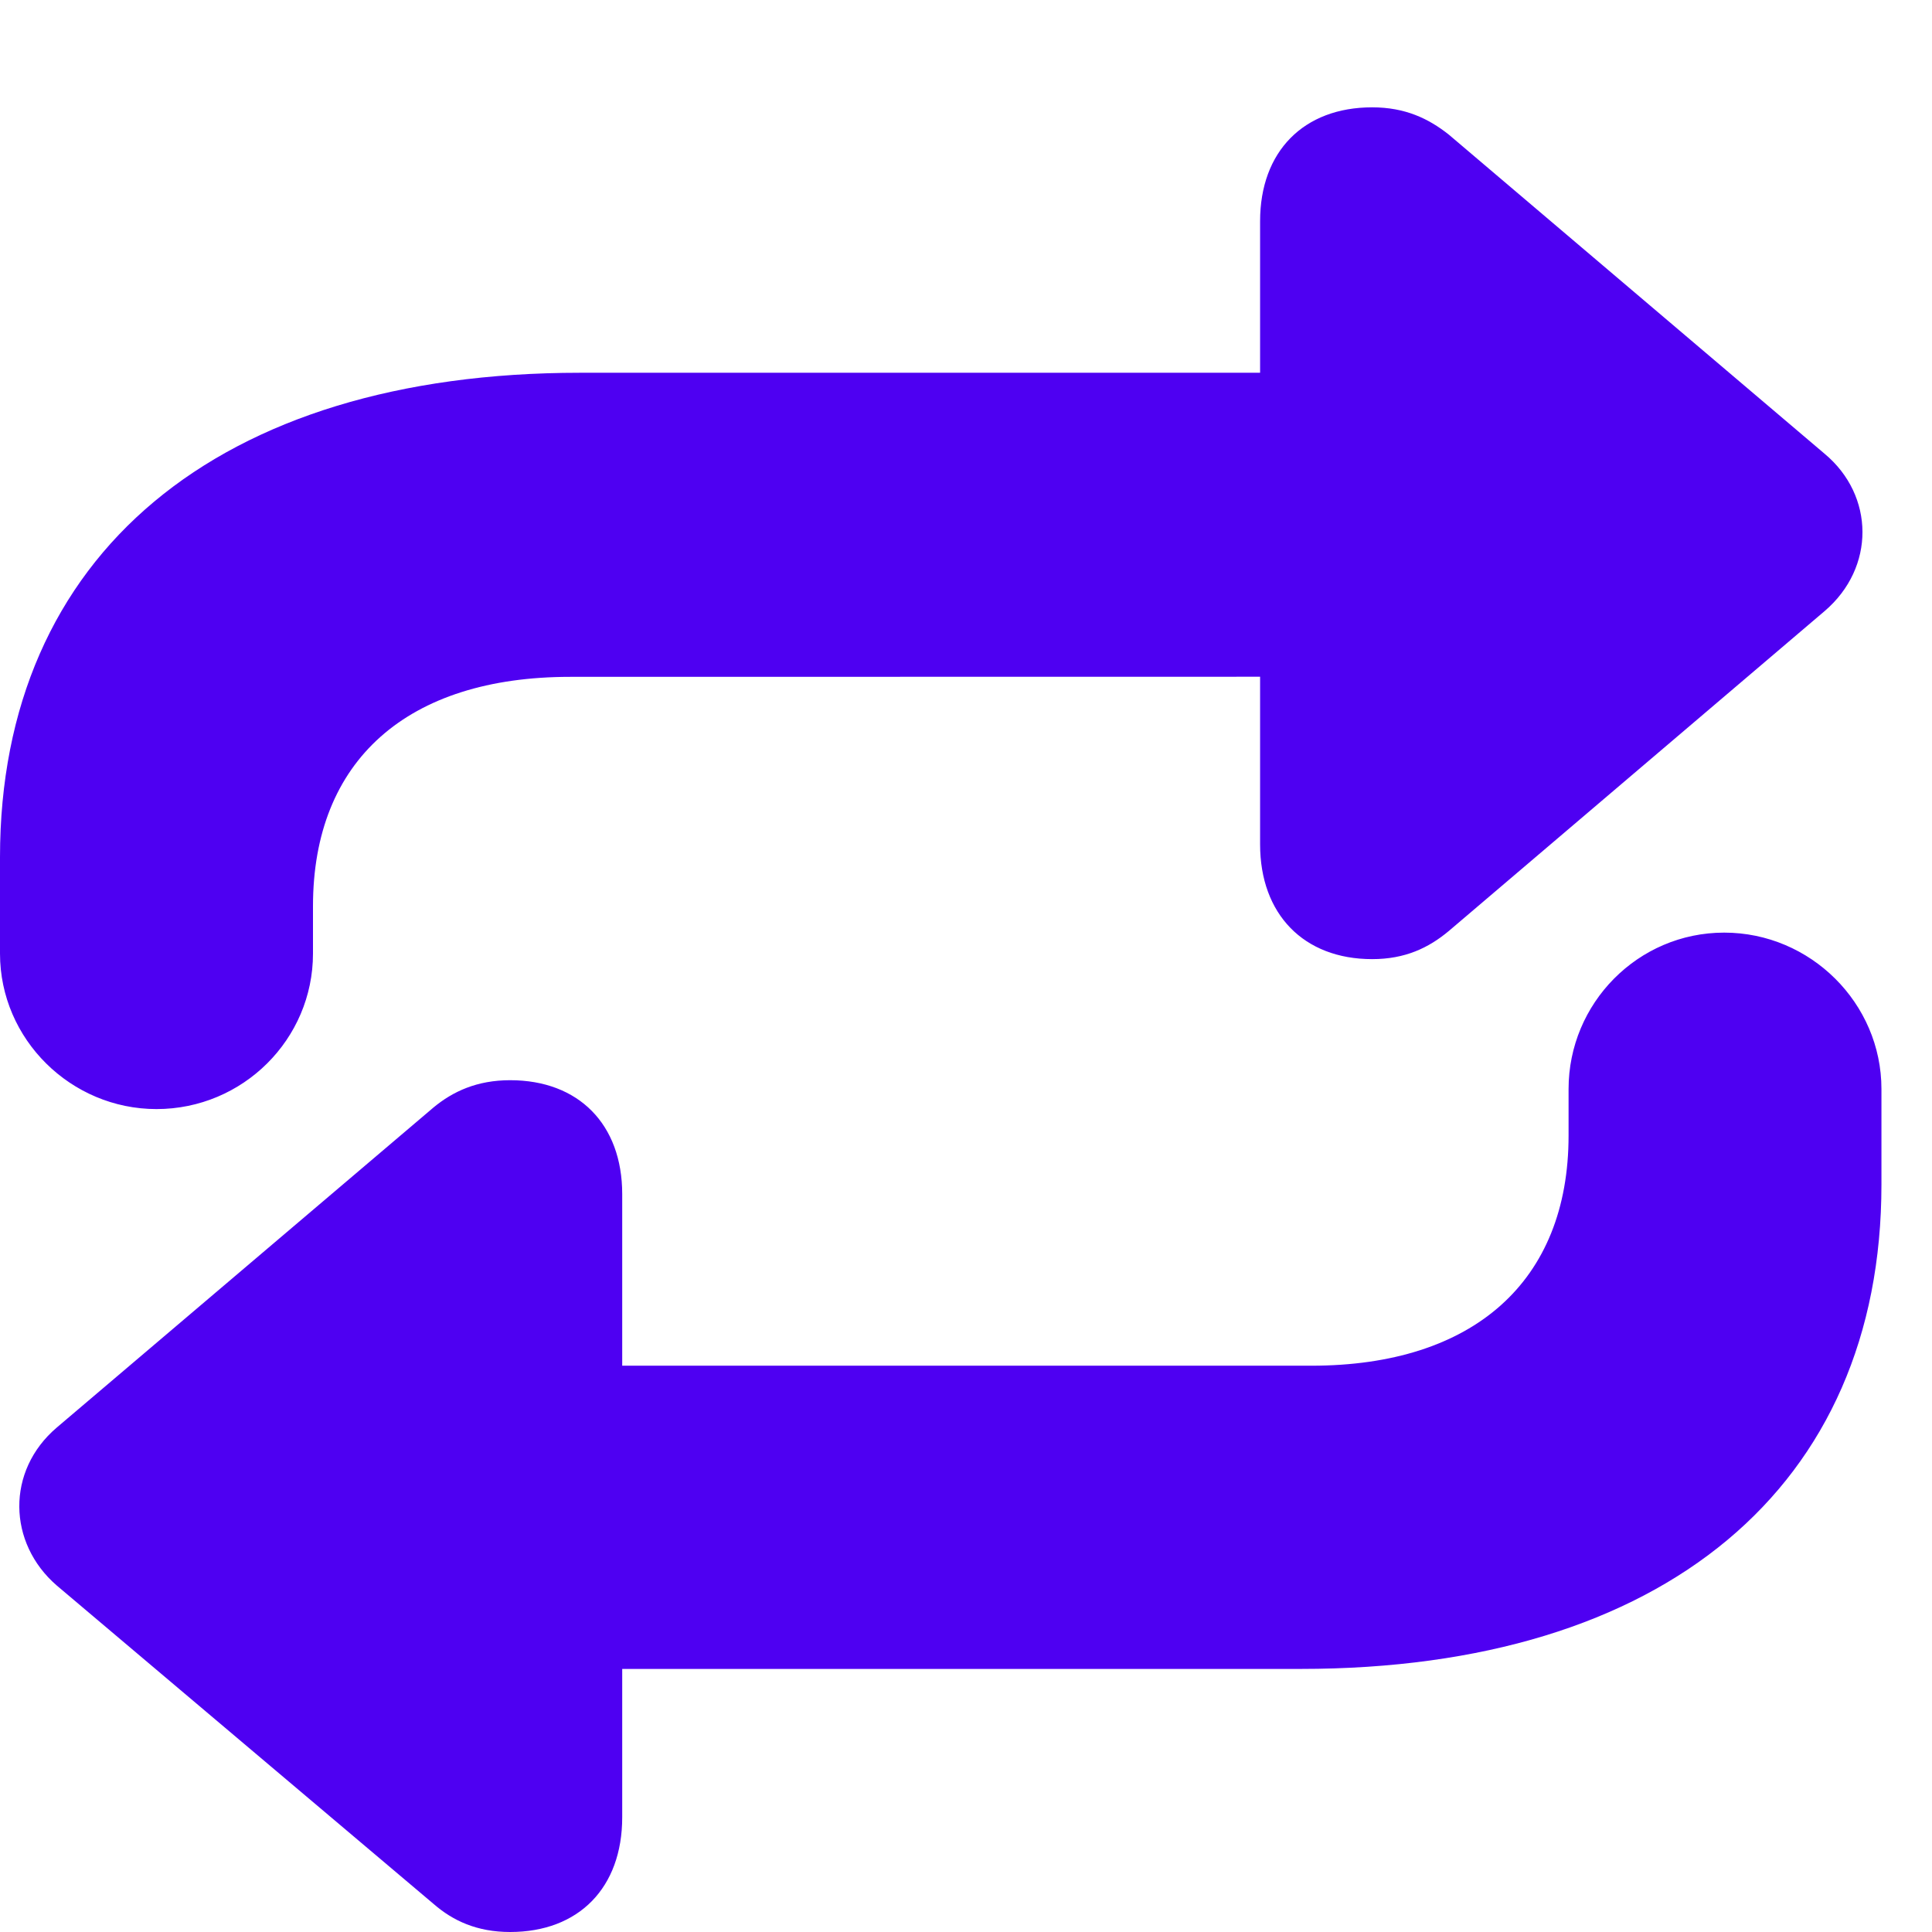
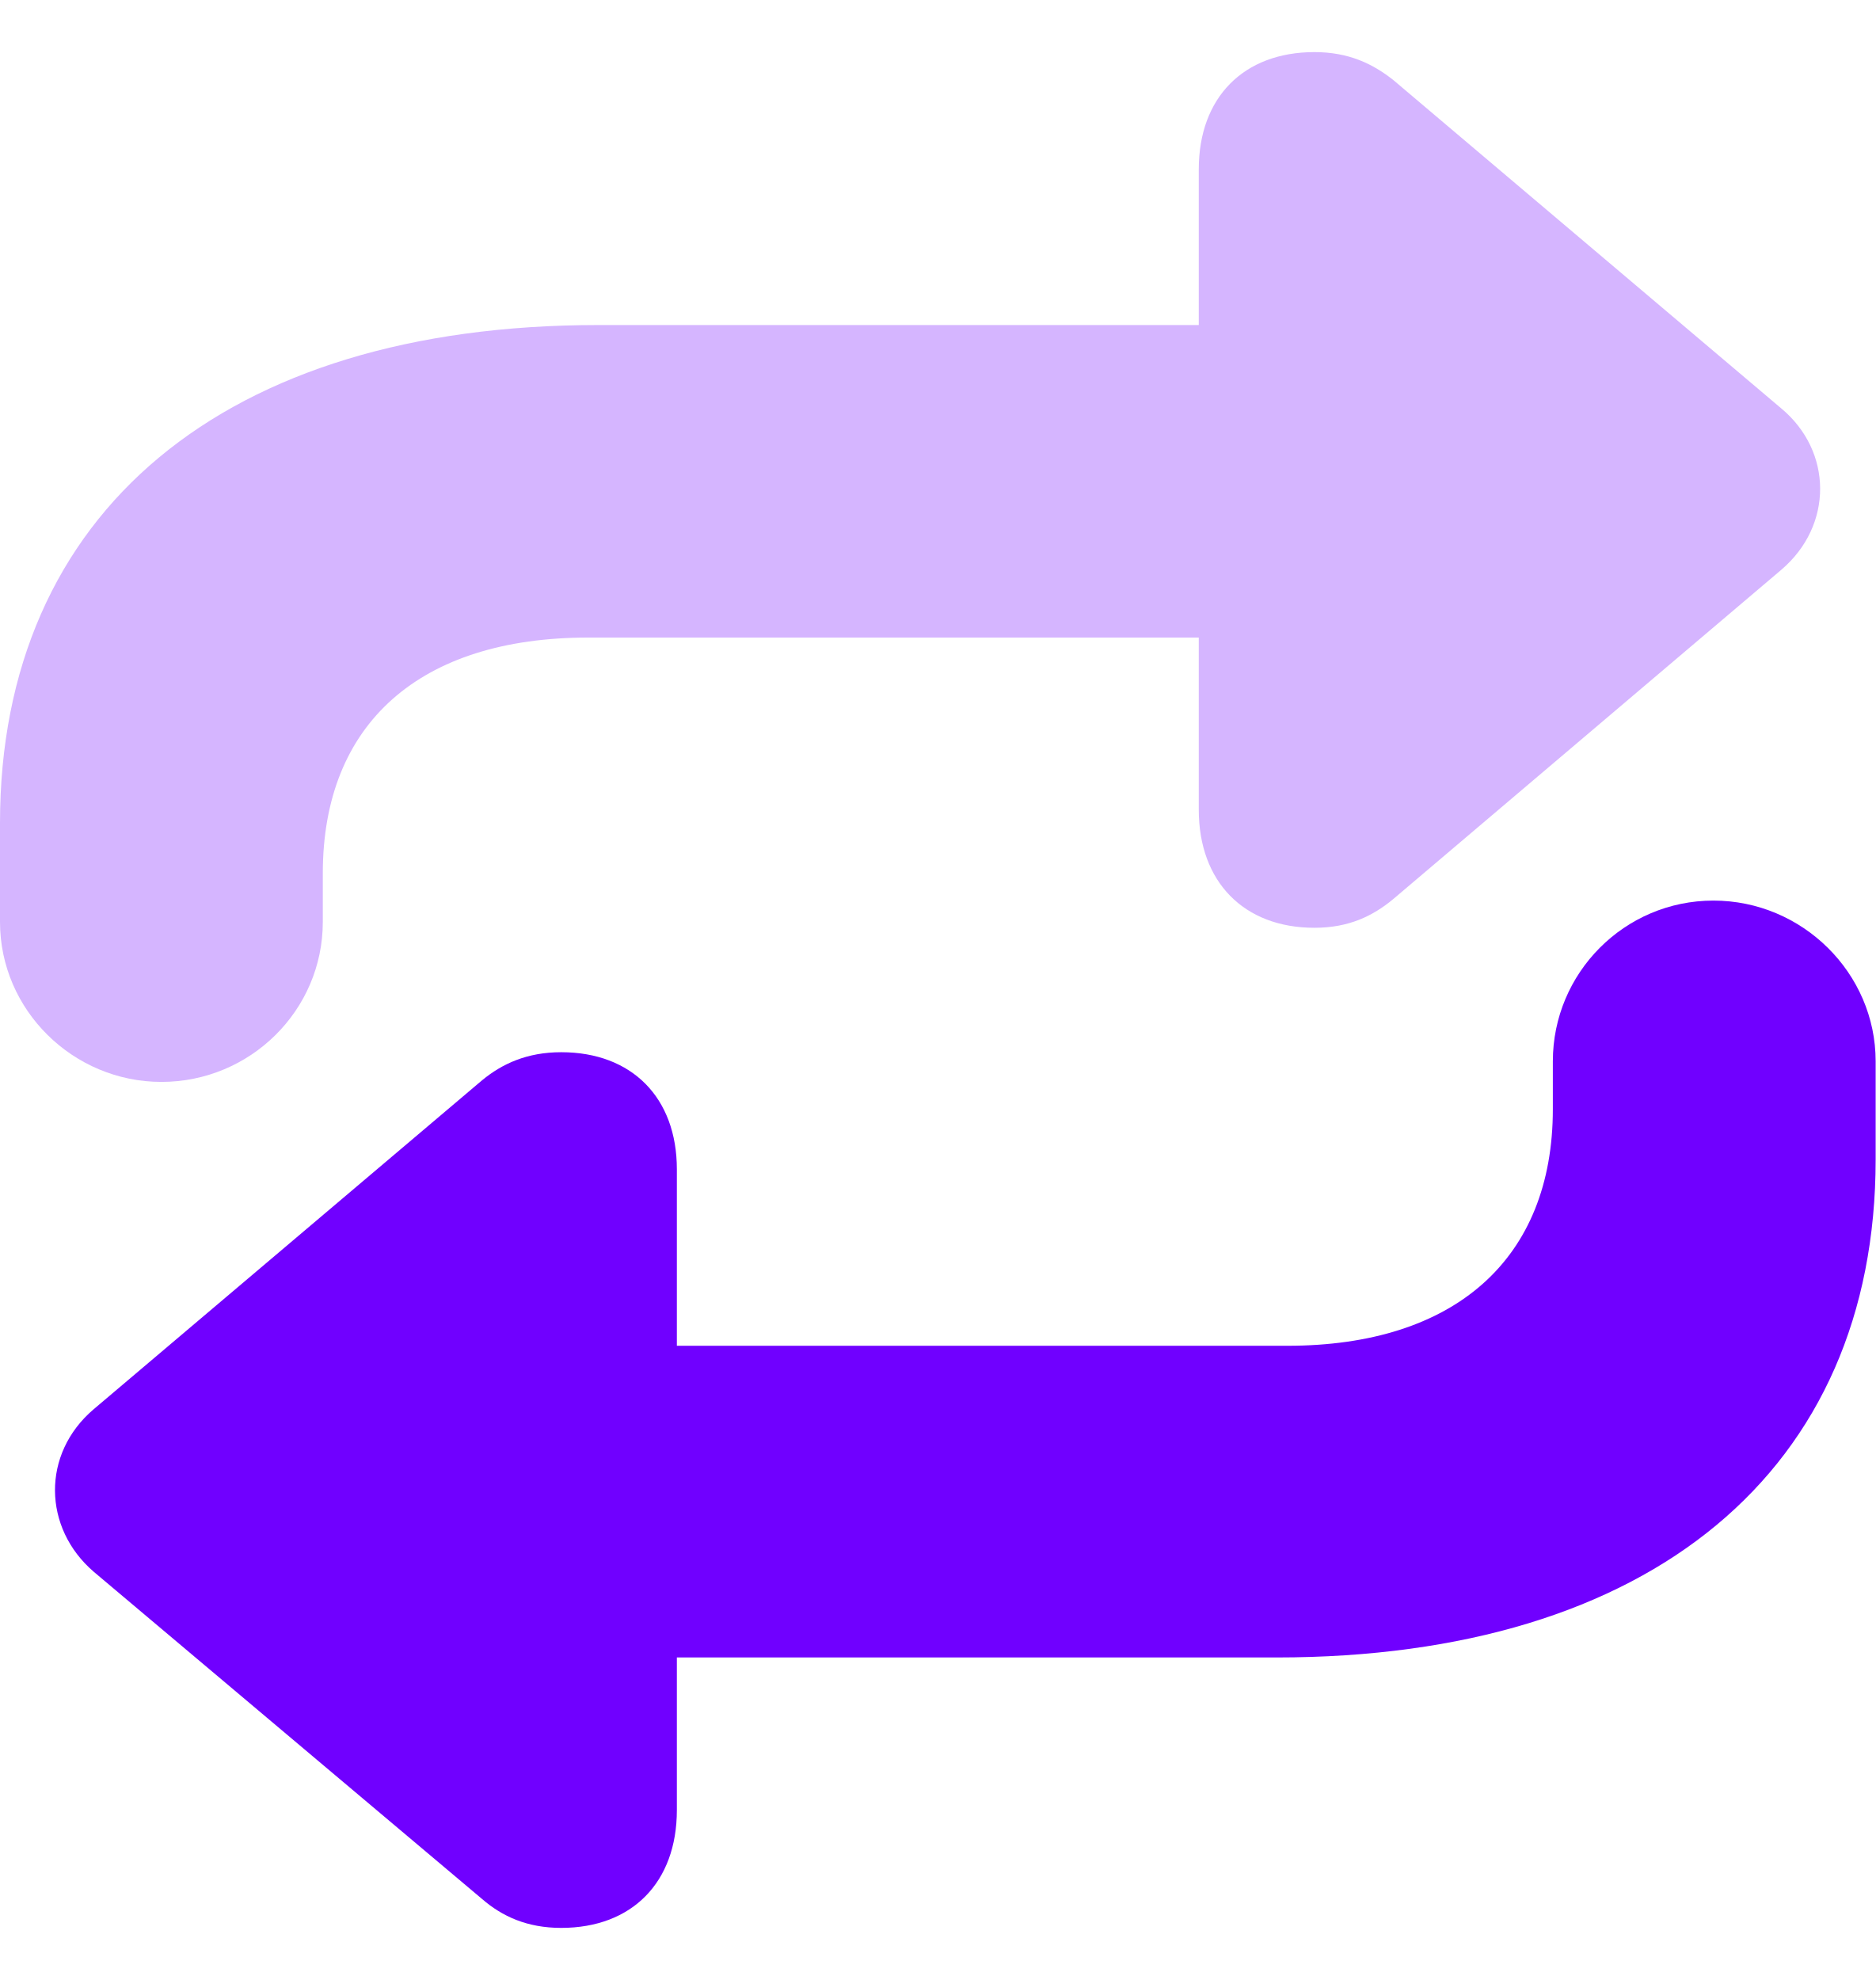
- <svg xmlns="http://www.w3.org/2000/svg" width="18" height="18" viewBox="0 0 18 18" fill="none">
-   <path d="M0 8.884C0 9.683 0.661 10.333 1.458 10.333C2.262 10.333 2.916 9.683 2.916 8.884V8.443C2.916 7.083 3.795 6.306 5.313 6.306L11.74 6.305V7.867C11.74 8.517 12.146 8.936 12.784 8.936C13.092 8.936 13.31 8.831 13.498 8.674L17 5.693C17.473 5.289 17.466 4.617 17 4.228L13.498 1.254C13.31 1.105 13.092 1 12.784 1C12.146 1 11.74 1.411 11.74 2.061V3.473L5.403 3.473C2.029 3.473 0 5.17 0 7.987V8.884ZM5.797 11.125C5.797 10.475 5.391 10.064 4.753 10.064C4.444 10.064 4.219 10.169 4.039 10.318L0.529 13.3C0.056 13.703 0.071 14.376 0.529 14.772L4.039 17.738C4.219 17.895 4.444 18 4.753 18C5.391 18 5.797 17.589 5.797 16.931V15.549H12.119C15.501 15.549 17.529 13.853 17.529 11.036V10.146C17.529 9.347 16.868 8.689 16.064 8.689C15.26 8.689 14.614 9.347 14.614 10.146V10.58C14.614 11.94 13.727 12.724 12.217 12.724H5.797V11.125Z" fill="#4E00F2" />
+ <svg xmlns="http://www.w3.org/2000/svg" width="18" height="19" viewBox="0 0 18 19" fill="none">
+   <path d="M6.496 11.221C6.496 10.533 6.064 10.097 5.386 10.097C5.058 10.097 4.819 10.208 4.627 10.366L0.899 13.523C0.396 13.951 0.412 14.663 0.899 15.082L4.627 18.223C4.819 18.389 5.058 18.5 5.386 18.5C6.064 18.5 6.496 18.065 6.496 17.369V15.905H12.252C15.845 15.905 18.001 14.109 18.001 11.126V10.184C18.001 9.338 17.298 8.642 16.444 8.642C15.589 8.642 14.903 9.338 14.903 10.184V10.643C14.903 12.083 13.961 12.914 12.356 12.914H6.496V11.221Z" fill="#7000FF" />
+   <path d="M1.549 10.382C0.703 10.382 0 9.694 0 8.847V7.898C0 4.915 2.156 3.119 5.741 3.119H11.505V1.624C11.505 0.935 11.936 0.5 12.615 0.5C12.942 0.5 13.174 0.611 13.373 0.769L17.094 3.918C17.589 4.329 17.597 5.042 17.094 5.469L13.373 8.626C13.174 8.792 12.942 8.903 12.615 8.903C11.936 8.903 11.505 8.46 11.505 7.771V6.118H5.645C4.032 6.118 3.098 6.94 3.098 8.38V8.847C3.098 9.694 2.403 10.382 1.549 10.382Z" fill="#D5B5FF" />
</svg>
